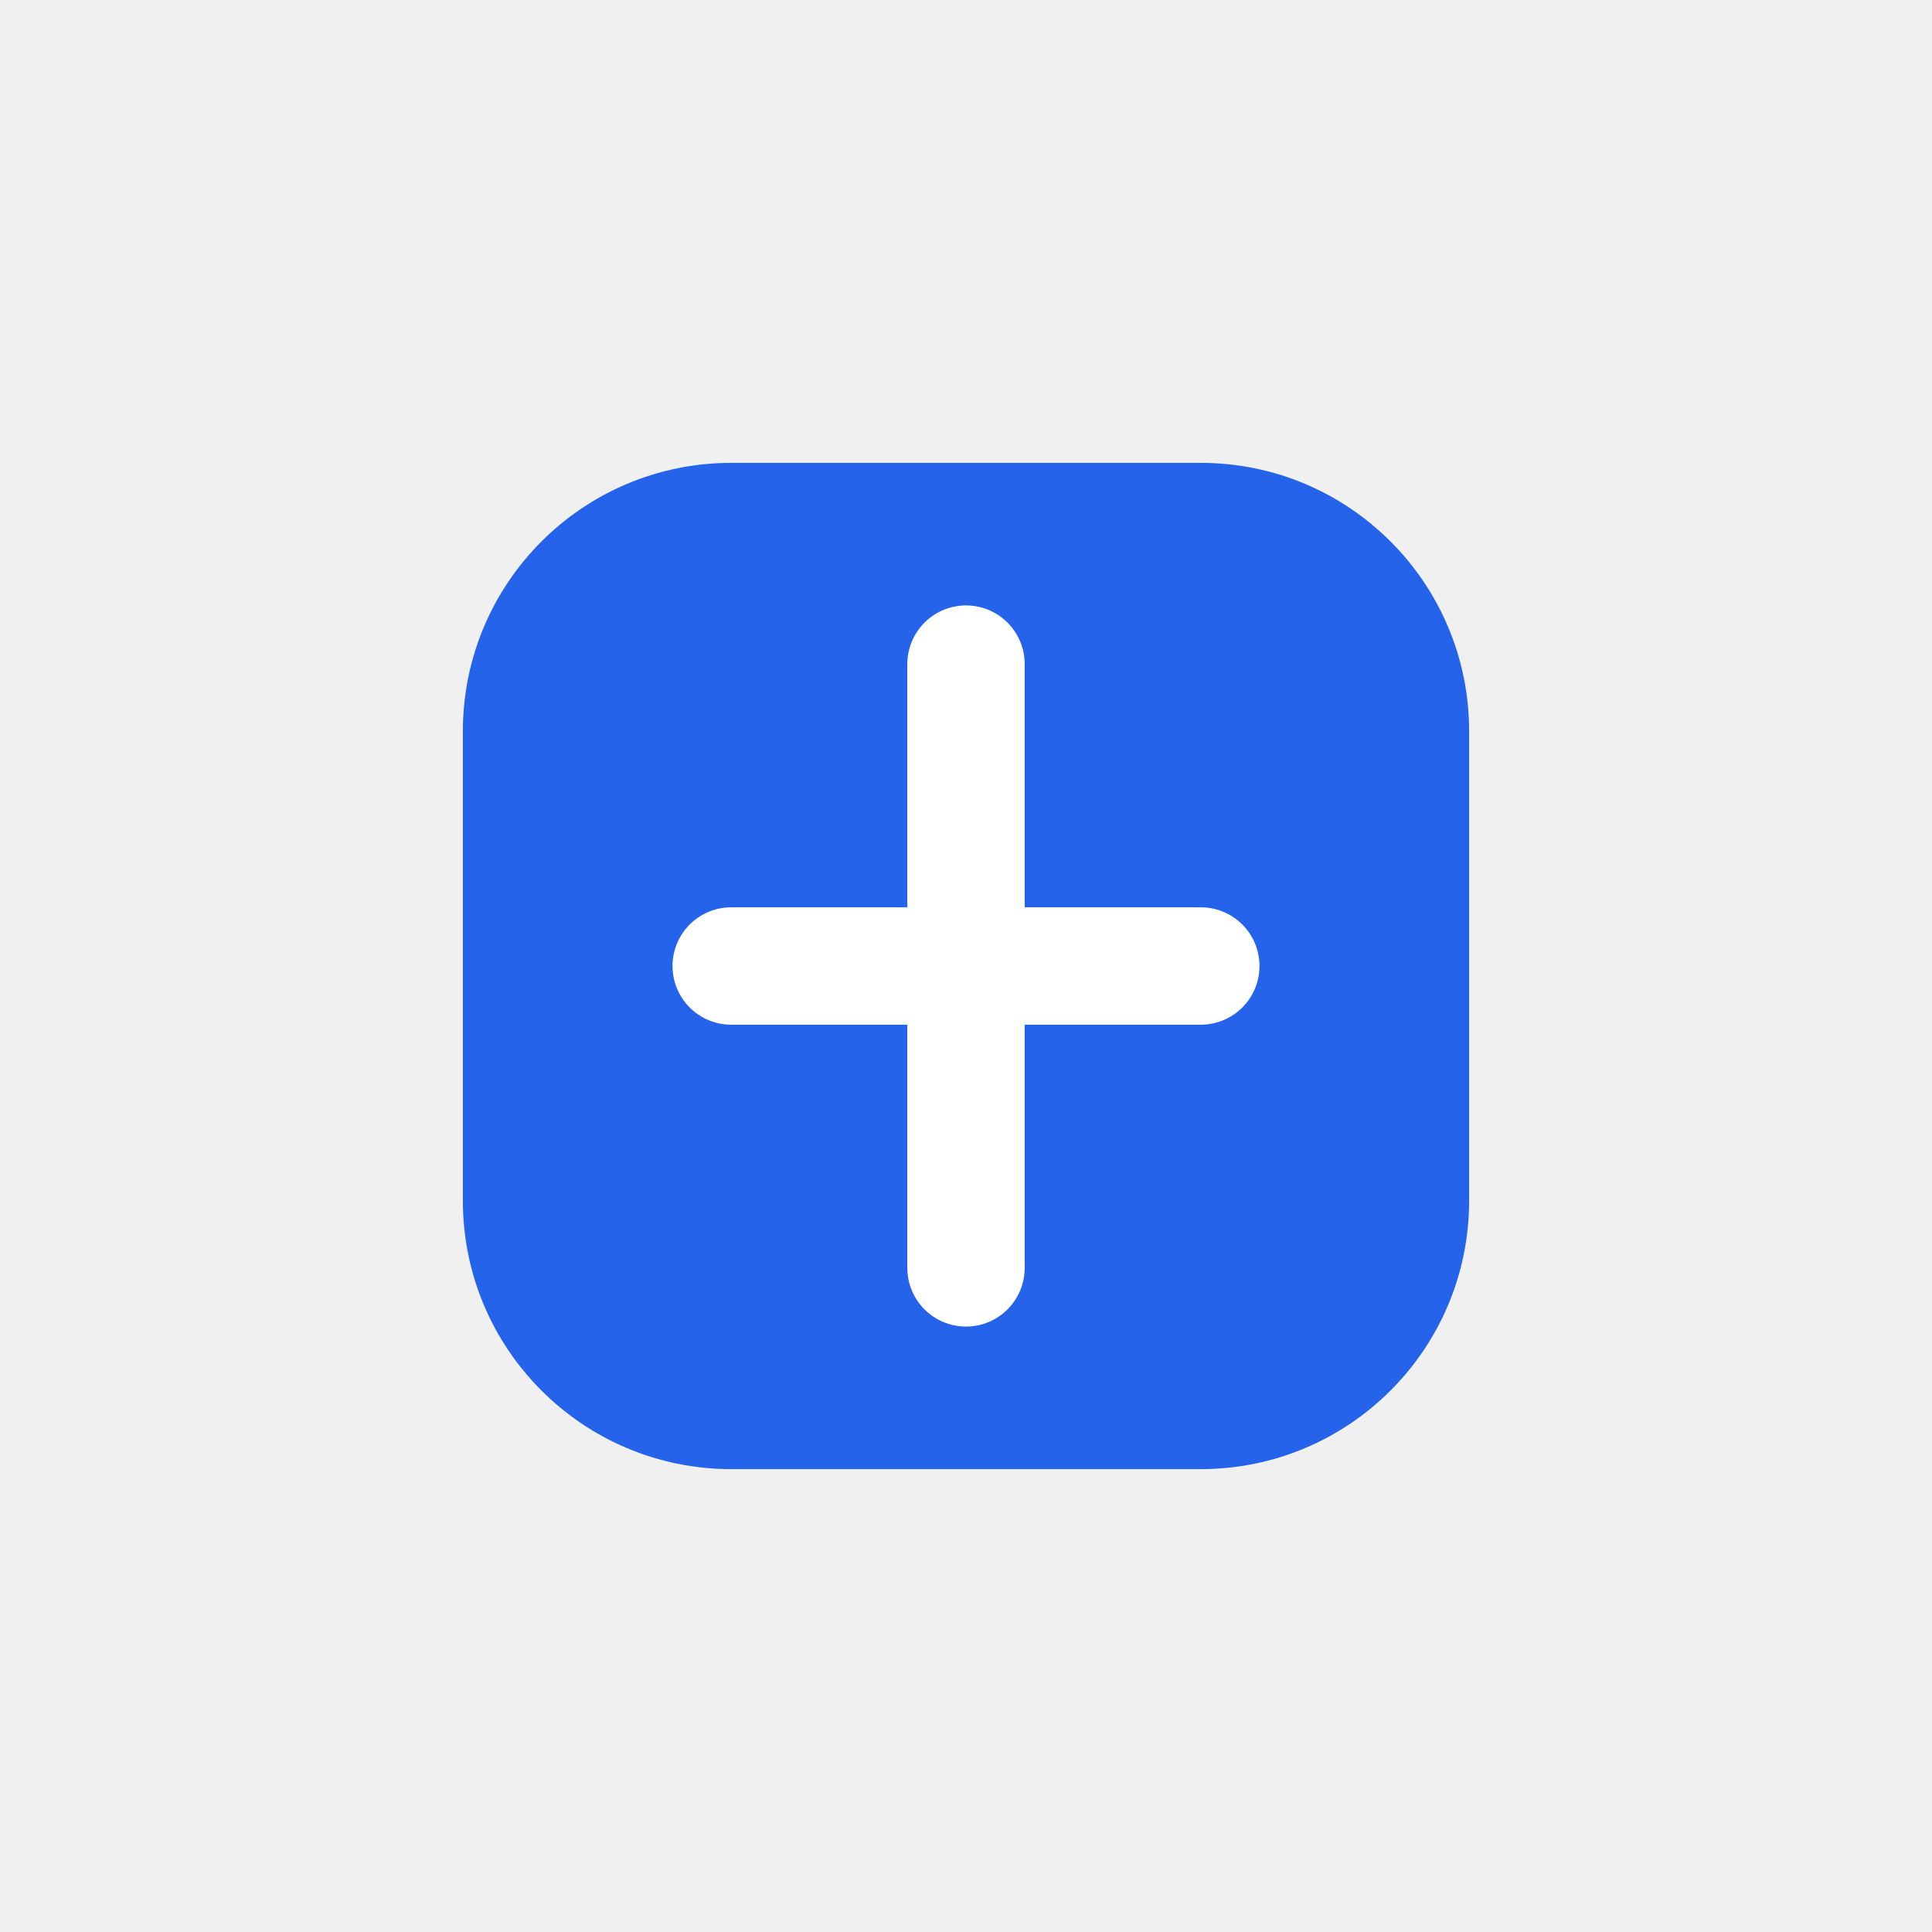
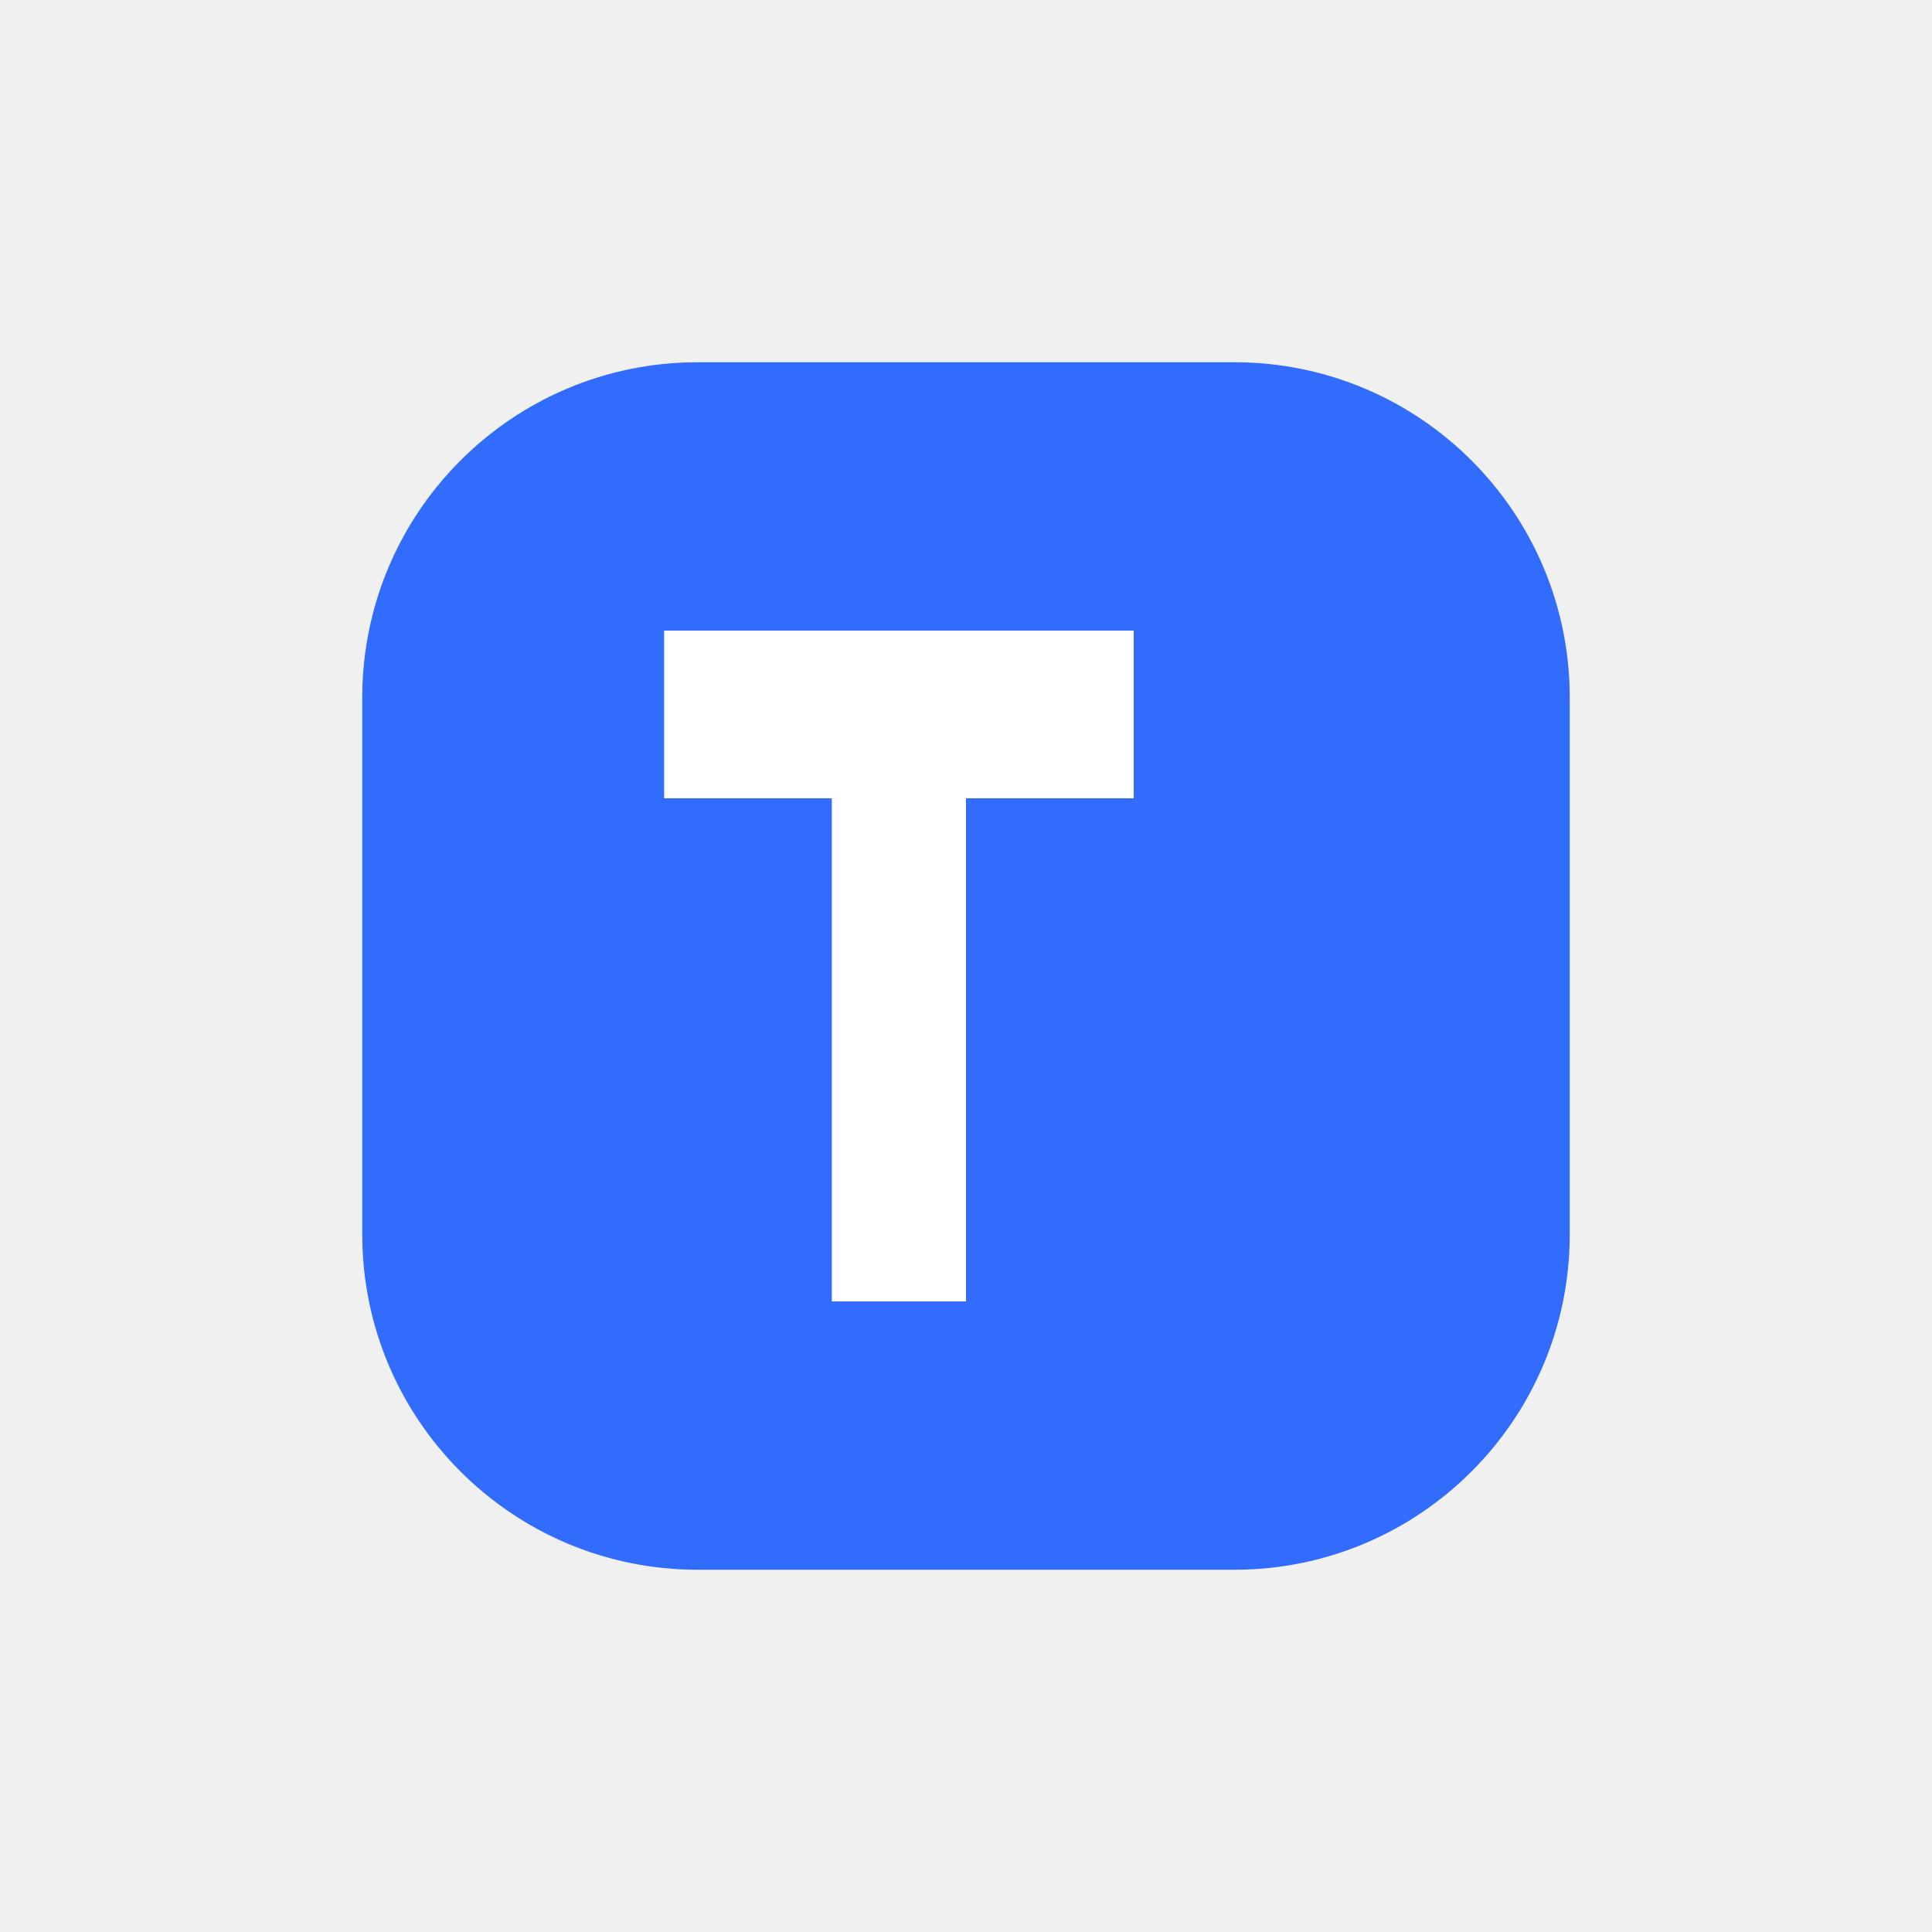
<svg xmlns="http://www.w3.org/2000/svg" viewBox="0 0 48 48" role="img">
  <g transform="translate(4,4) scale(0.833333)">
-     <rect fill="#2563EB" x="9" y="9" width="30" height="30" rx="8" />
-     <path fill="#fff" d="M24 15v18M17 24h14" stroke="#fff" stroke-width="3.5" stroke-linecap="round" />
+     <rect fill="#326CFD" x="6" y="6" width="36" height="36" rx="10" />
+     <path fill="#fff" d="M15 14h14v5h-5v15h-4V19h-5z" />
  </g>
</svg>
